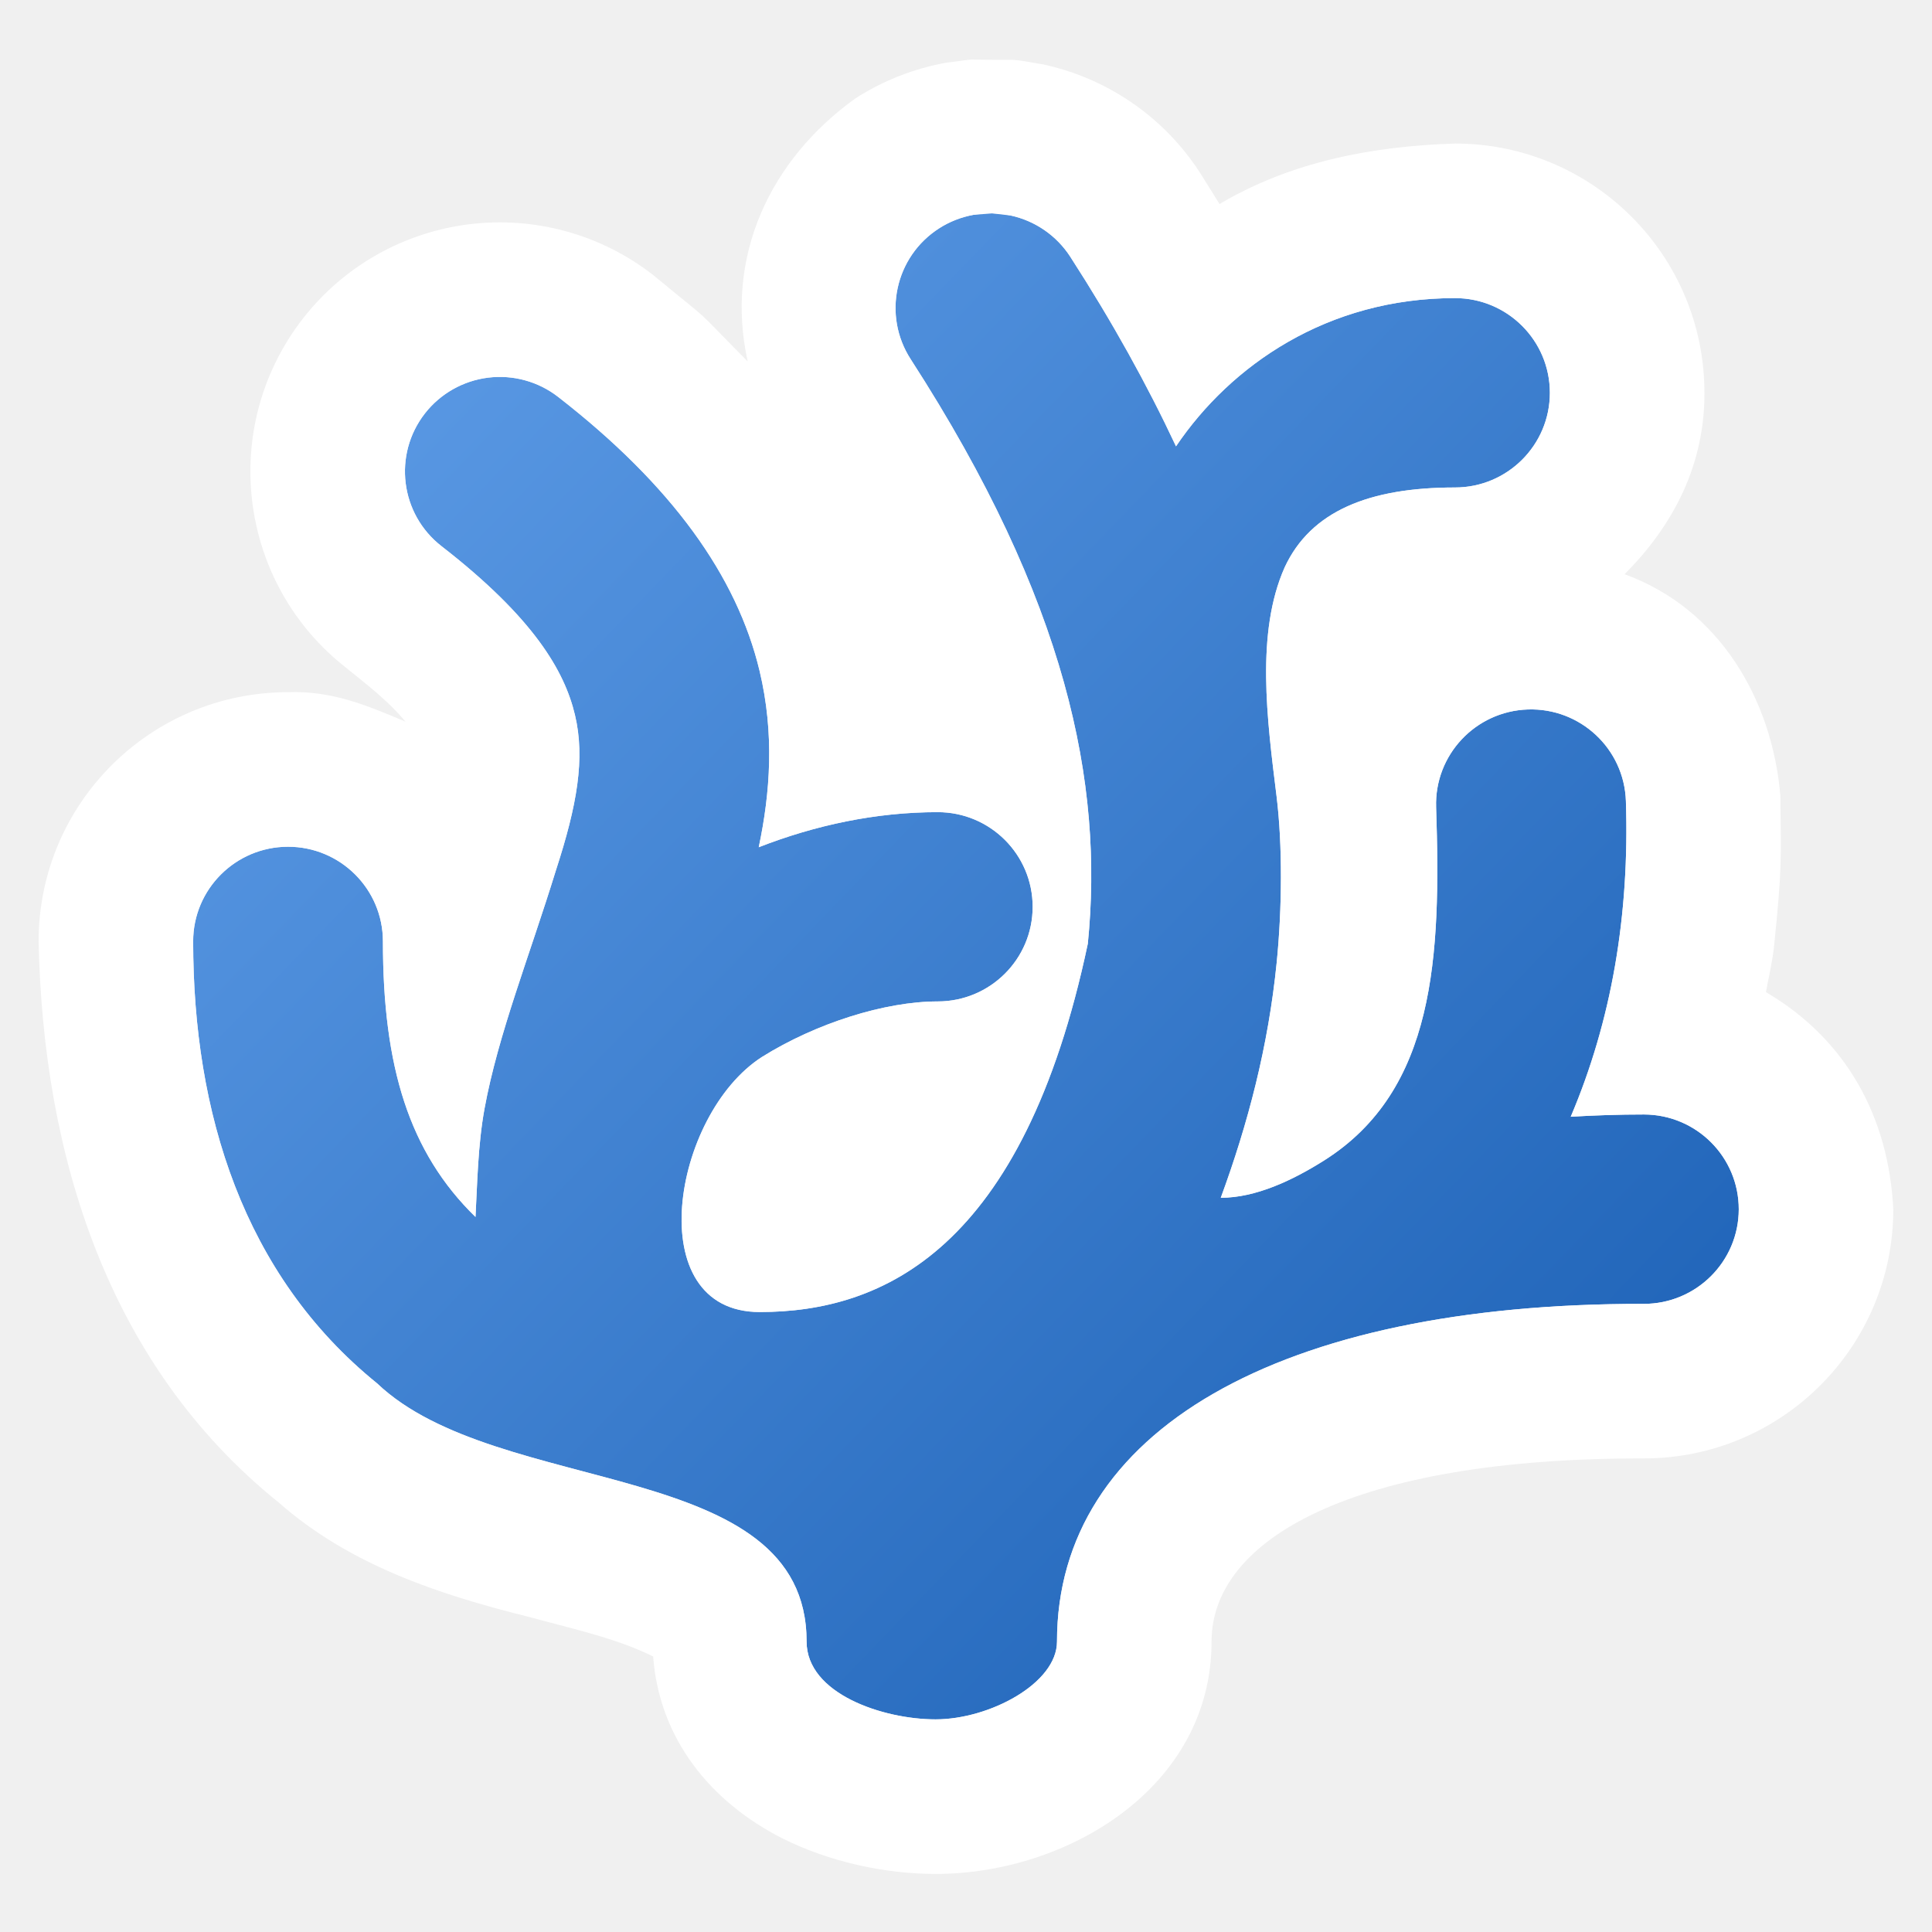
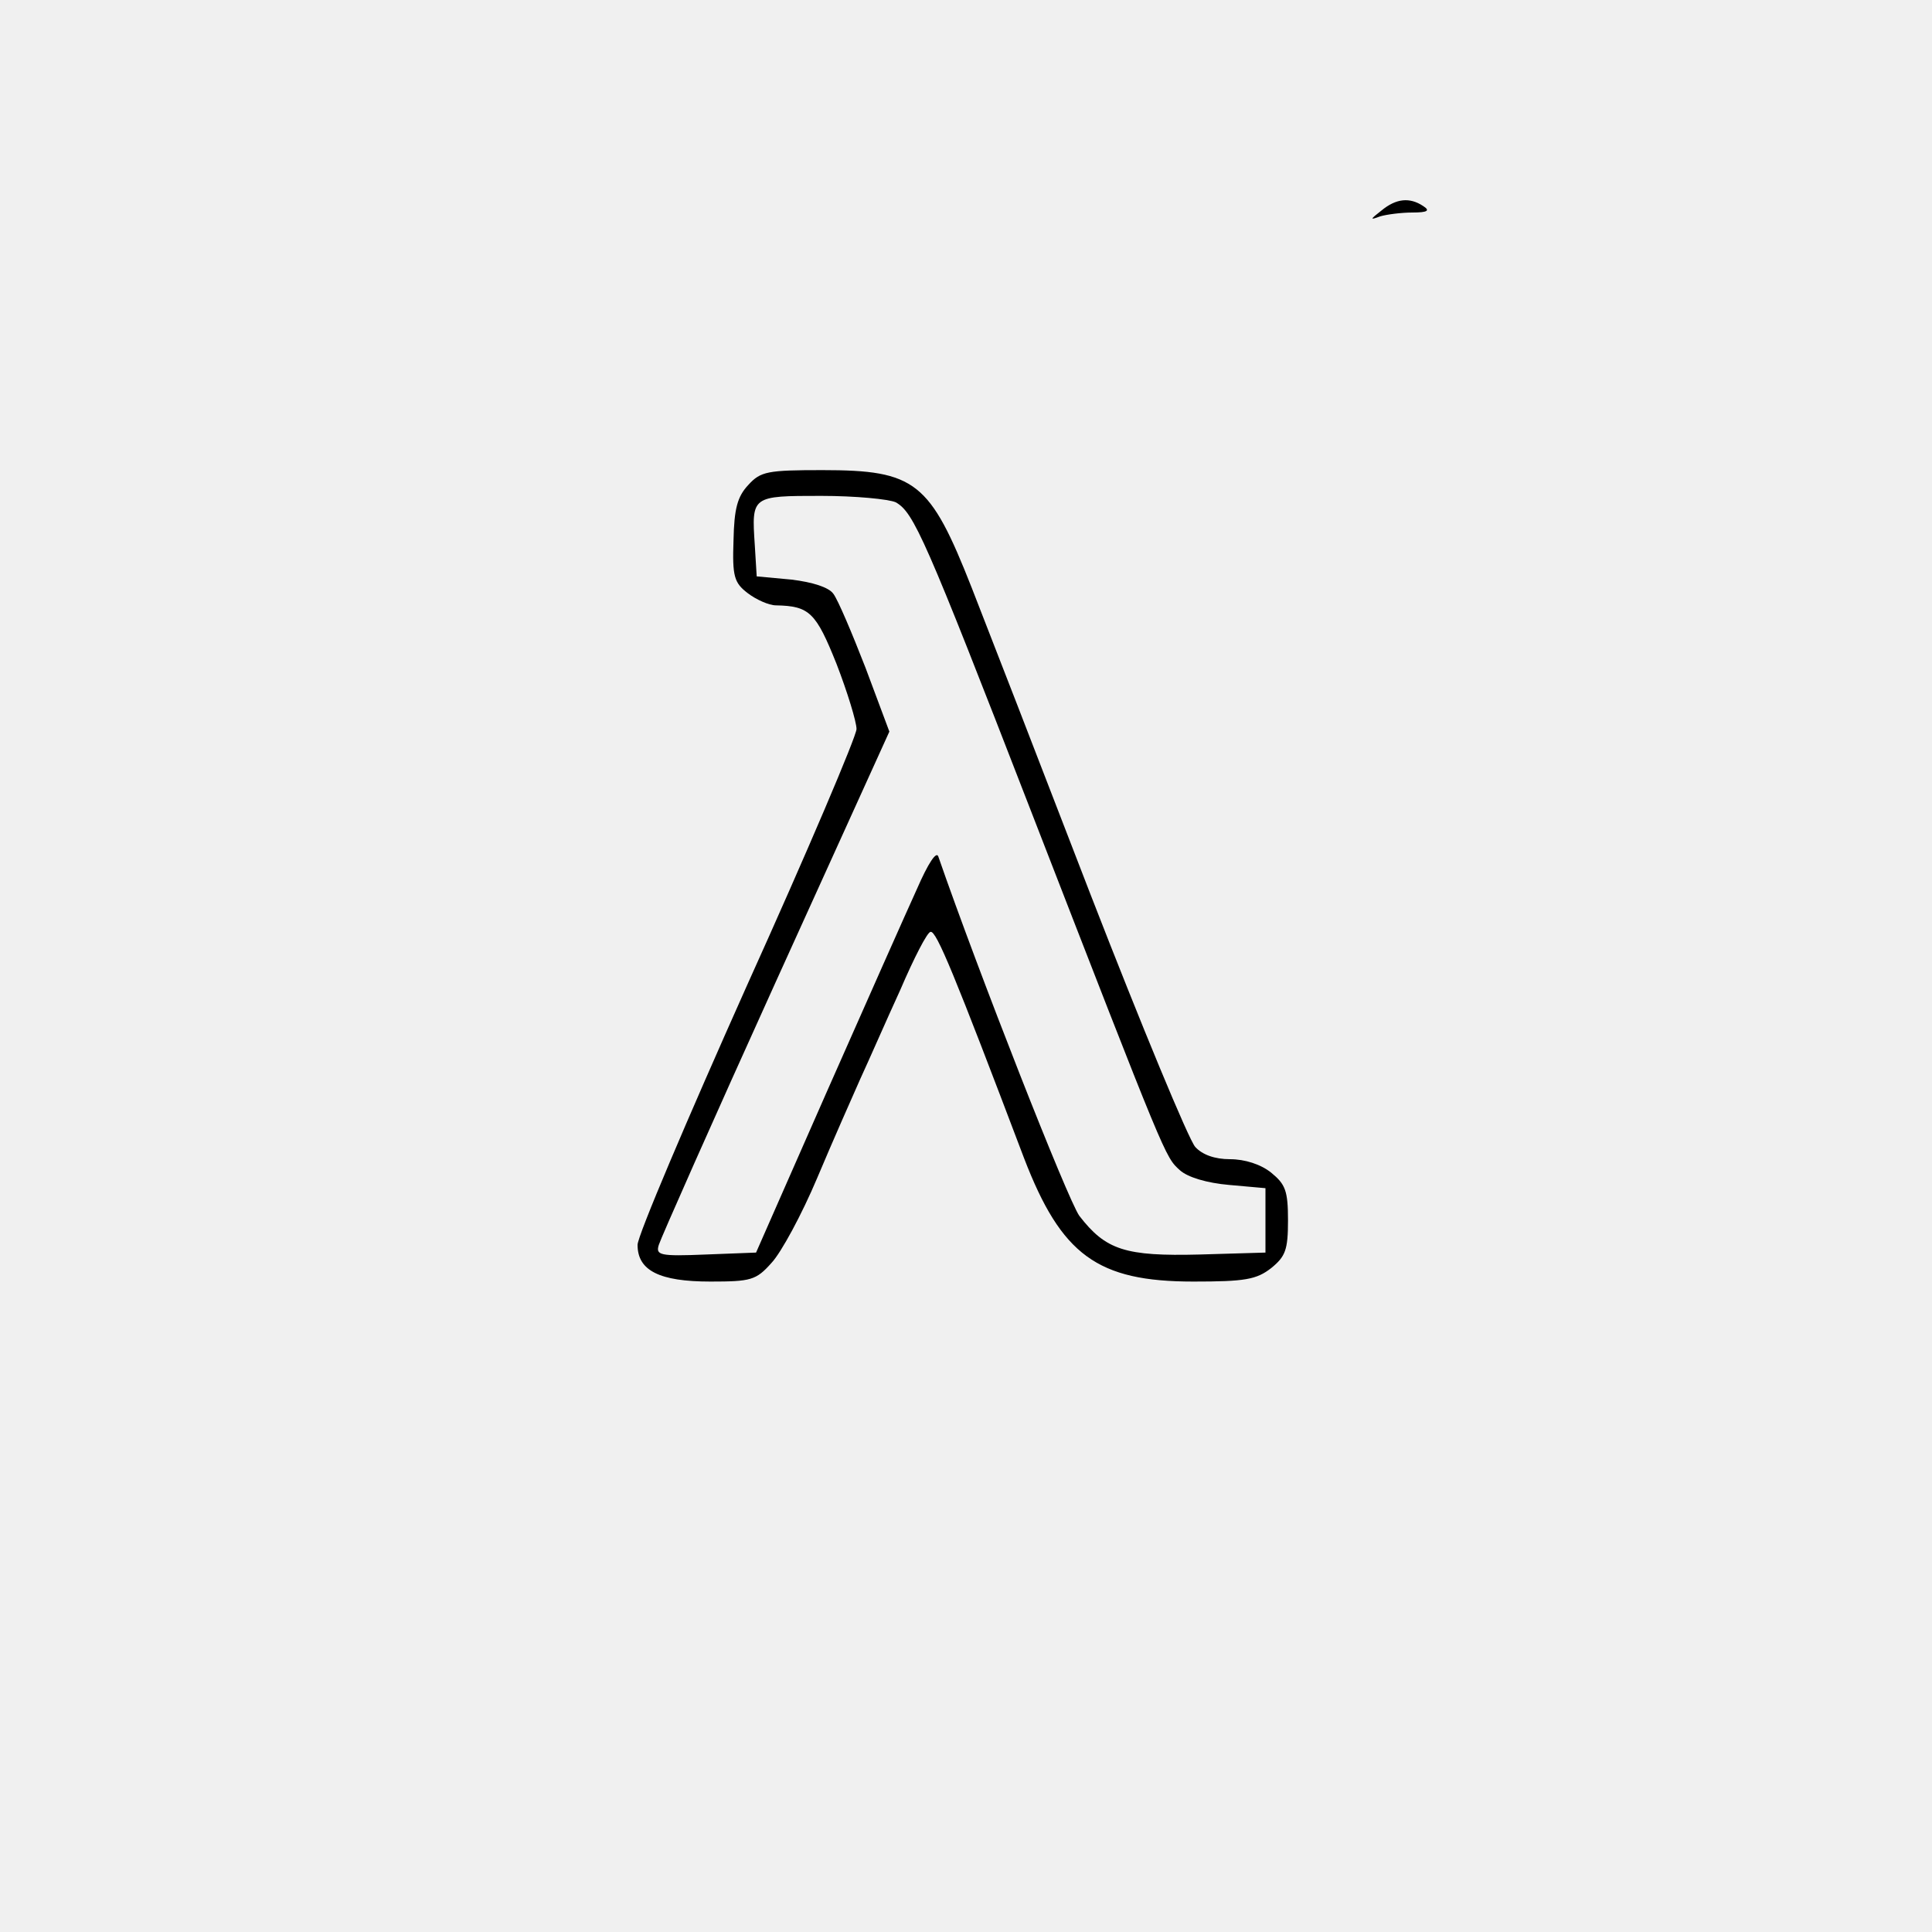
- <svg xmlns="http://www.w3.org/2000/svg" version="1.1" x="0" y="0" width="100" height="100" viewBox="0, 0, 100, 100">
-   <defs>
-     <linearGradient id="Gradient_1" gradientUnits="userSpaceOnUse" x1="209.998" y1="224.042" x2="287.332" y2="298.658" gradientTransform="matrix(1, 0, 0, 1, -200, -213)">
-       <stop offset="0" stop-color="#62A0EA" />
-       <stop offset="1" stop-color="#1A5FB4" />
-     </linearGradient>
-   </defs>
-   <g id="Layer_1">
-     <g id="path6008">
-       <path d="M48.608,11.819 C46.325,13.284 45.666,16.318 47.138,18.594 C55.225,31.118 57.134,40.564 56.306,48.842 C52.958,64.695 45.682,67.911 39.324,67.911 C33.116,67.911 34.778,57.694 39.445,54.704 C42.23,52.965 45.798,51.834 48.537,51.834 C51.25,51.834 53.45,49.642 53.45,46.936 C53.45,44.23 51.25,42.037 48.537,42.037 C45.338,42.037 42.201,42.709 39.272,43.853 C39.87,41.03 40.091,37.978 39.318,34.735 C38.143,29.81 34.762,25.106 28.892,20.546 C27.864,19.746 26.56,19.387 25.266,19.547 C23.973,19.707 22.796,20.373 21.995,21.398 C20.33,23.534 20.715,26.613 22.858,28.274 C27.64,31.989 29.219,34.738 29.759,37.002 C30.299,39.265 29.865,41.693 28.78,45.029 C27.394,49.525 25.784,53.538 25.078,57.387 C24.731,59.282 24.702,61.343 24.612,62.99 C21.168,59.634 19.82,55.202 19.82,48.726 C19.819,46.02 17.619,43.826 14.906,43.827 C12.195,43.83 9.998,46.022 9.998,48.726 C9.998,57.57 12.584,65.986 19.516,71.601 C25.791,77.579 41.749,75.37 41.749,84.967 C41.749,87.676 45.714,88.994 48.426,88.994 C51.209,88.994 54.71,87.134 54.71,84.967 C54.71,74.078 66.186,67.459 85.078,67.488 C87.792,67.492 89.994,65.301 89.998,62.595 C90.002,59.889 87.807,57.691 85.094,57.686 C83.802,57.685 82.542,57.729 81.301,57.802 C83.413,52.835 84.35,47.366 84.156,41.459 C84.066,38.754 81.796,36.634 79.085,36.722 C76.37,36.81 74.244,39.077 74.333,41.783 C74.589,49.518 74.299,56.424 68.537,60.065 C66.898,61.099 64.994,61.997 63.187,61.997 C64.59,58.182 65.649,54.156 66.082,49.816 C66.359,47.046 66.389,43.756 66.073,41.2 C65.582,37.24 64.99,32.749 66.494,29.366 C67.844,26.452 70.87,25.232 75.312,25.232 C78.023,25.23 80.22,23.037 80.221,20.334 C80.222,17.627 78.025,15.432 75.312,15.43 C68.71,15.43 63.706,18.904 60.87,23.102 C59.386,19.934 57.58,16.669 55.398,13.29 C54.693,12.198 53.582,11.43 52.31,11.154 C51.679,11.018 51.028,11.006 50.393,11.119 C49.758,11.234 49.151,11.471 48.608,11.819 z" fill="url(#Gradient_1)" />
-       <path d="M50.239,3.082 C53.179,3.136 51.93,2.991 54.005,3.336 C57.346,4.061 60.265,6.078 62.118,8.949 L63.123,10.561 C66.826,8.362 71.068,7.561 75.319,7.43 C82.445,7.436 88.225,13.21 88.221,20.336 C88.238,24.02 86.639,27.172 84.086,29.721 C88.987,31.499 91.733,36.199 92.152,41.197 C92.18,44.58 92.249,44.83 91.827,48.956 C91.745,49.763 91.546,50.554 91.405,51.353 C95.577,53.799 97.765,57.84 97.997,62.607 C97.987,69.735 92.194,75.498 85.066,75.488 C70.02,75.465 62.71,79.675 62.71,84.967 C62.71,92.511 55.258,96.994 48.426,96.994 C45.777,96.994 42.898,96.36 40.479,95.145 C36.759,93.25 34.123,89.987 33.806,85.737 C32.068,84.879 30.15,84.434 28.286,83.932 C27.813,83.807 27.57,83.743 27.327,83.678 C22.661,82.517 18.074,80.985 14.415,77.761 C5.537,70.611 2.229,59.744 1.998,48.723 C2,41.6 7.778,35.834 14.904,35.827 C17.181,35.748 18.943,36.49 20.983,37.35 C20.117,36.294 19.008,35.452 17.955,34.596 C12.316,30.222 11.298,22.107 15.69,16.475 C17.796,13.777 20.888,12.028 24.284,11.608 C27.68,11.188 31.105,12.131 33.799,14.229 C37.211,17.046 35.576,15.553 38.702,18.711 C37.495,13.28 39.864,8.25 44.288,5.086 L44.292,5.083 C45.718,4.17 47.309,3.546 48.984,3.244 L50.239,3.082 z M51.353,11.043 L50.393,11.119 C49.758,11.234 49.151,11.471 48.608,11.819 C46.325,13.284 45.666,16.318 47.138,18.594 C55.225,31.118 57.134,40.564 56.306,48.842 C52.958,64.695 45.682,67.911 39.324,67.911 C33.116,67.911 34.778,57.694 39.445,54.704 C42.23,52.965 45.798,51.834 48.537,51.834 C51.25,51.834 53.45,49.642 53.45,46.936 C53.45,44.23 51.25,42.037 48.537,42.037 C45.338,42.037 42.201,42.709 39.272,43.853 C39.87,41.03 40.091,37.978 39.318,34.735 C38.143,29.81 34.762,25.106 28.892,20.546 C27.864,19.746 26.56,19.387 25.266,19.547 C23.973,19.707 22.796,20.373 21.995,21.398 C20.33,23.534 20.715,26.613 22.858,28.274 C27.64,31.989 29.219,34.738 29.759,37.002 C30.299,39.265 29.865,41.693 28.78,45.029 C27.394,49.525 25.784,53.538 25.078,57.387 C24.731,59.282 24.702,61.343 24.612,62.99 C21.168,59.634 19.82,55.202 19.82,48.726 C19.819,46.02 17.619,43.826 14.906,43.827 C12.195,43.83 9.998,46.022 9.998,48.726 C9.998,57.57 12.584,65.986 19.516,71.601 C25.791,77.579 41.749,75.37 41.749,84.967 C41.749,87.676 45.714,88.994 48.426,88.994 C51.209,88.994 54.71,87.134 54.71,84.967 C54.71,74.078 66.186,67.459 85.078,67.488 C87.792,67.492 89.994,65.301 89.998,62.595 C90.002,59.889 87.807,57.691 85.094,57.686 C83.802,57.685 82.542,57.729 81.301,57.802 C83.413,52.835 84.35,47.366 84.156,41.459 C84.066,38.754 81.796,36.634 79.085,36.722 C76.37,36.81 74.244,39.077 74.333,41.783 C74.589,49.518 74.299,56.424 68.537,60.065 C66.898,61.099 64.994,61.997 63.187,61.997 C64.59,58.182 65.649,54.156 66.082,49.816 C66.359,47.046 66.389,43.756 66.073,41.2 C65.582,37.24 64.99,32.749 66.494,29.366 C67.844,26.452 70.87,25.232 75.312,25.232 C78.023,25.23 80.22,23.037 80.221,20.334 C80.222,17.627 78.025,15.432 75.312,15.43 C68.71,15.43 63.706,18.904 60.87,23.102 C59.386,19.934 57.58,16.669 55.398,13.29 C54.693,12.198 53.582,11.43 52.31,11.154 L51.353,11.043 z" fill="#FFFFFF" />
-     </g>
+ <svg xmlns="http://www.w3.org/2000/svg" version="1.0" width="300pt" height="300pt" viewBox="0 0 300 300" preserveAspectRatio="xMidYMid meet">
+   <g transform="translate(0,300) scale(0.1,-0.1)" fill="#000000" stroke="none">
+     <path d="M2145 2673 c-18 -14 -18 -15 -2 -9 10 3 33 6 50 6 24 0 28 3 17 10 -21 14 -42 12 -65 -7z" />
+     <path d="M1162 2247 c-17 -18 -22 -37 -23 -86 -2 -56 1 -66 22 -82 13 -10 33 -19 44 -19 52 -1 62 -11 94 -91 17 -44 31 -90 31 -101 0 -11 -76 -190 -170 -398 -93 -208 -170 -389 -170 -403 0 -40 34 -57 113 -57 63 0 71 2 95 29 15 16 47 75 71 132 24 57 55 127 67 154 13 28 40 90 62 138 21 49 42 90 47 90 9 2 37 -66 145 -351 58 -151 114 -192 263 -192 80 0 98 3 121 21 22 18 26 28 26 74 0 46 -4 56 -26 74 -16 13 -41 21 -64 21 -24 0 -43 7 -54 19 -10 11 -83 187 -163 393 -79 205 -162 419 -184 475 -65 165 -87 183 -232 183 -85 0 -96 -2 -115 -23z m229 -27 c28 -16 45 -54 209 -477 212 -546 209 -539 232 -560 12 -11 42 -20 77 -23 l56 -5 0 -50 0 -50 -102 -3 c-116 -3 -146 7 -187 60 -18 25 -157 379 -219 558 -3 9 -16 -11 -33 -50 -16 -35 -79 -177 -140 -315 l-110 -250 -78 -3 c-72 -3 -78 -1 -73 15 3 10 84 193 181 407 l177 390 -37 99 c-21 54 -43 106 -50 115 -7 10 -32 18 -65 22 l-54 5 -3 49 c-5 76 -5 76 103 76 53 0 105 -5 116 -10z" />
  </g>
</svg>
